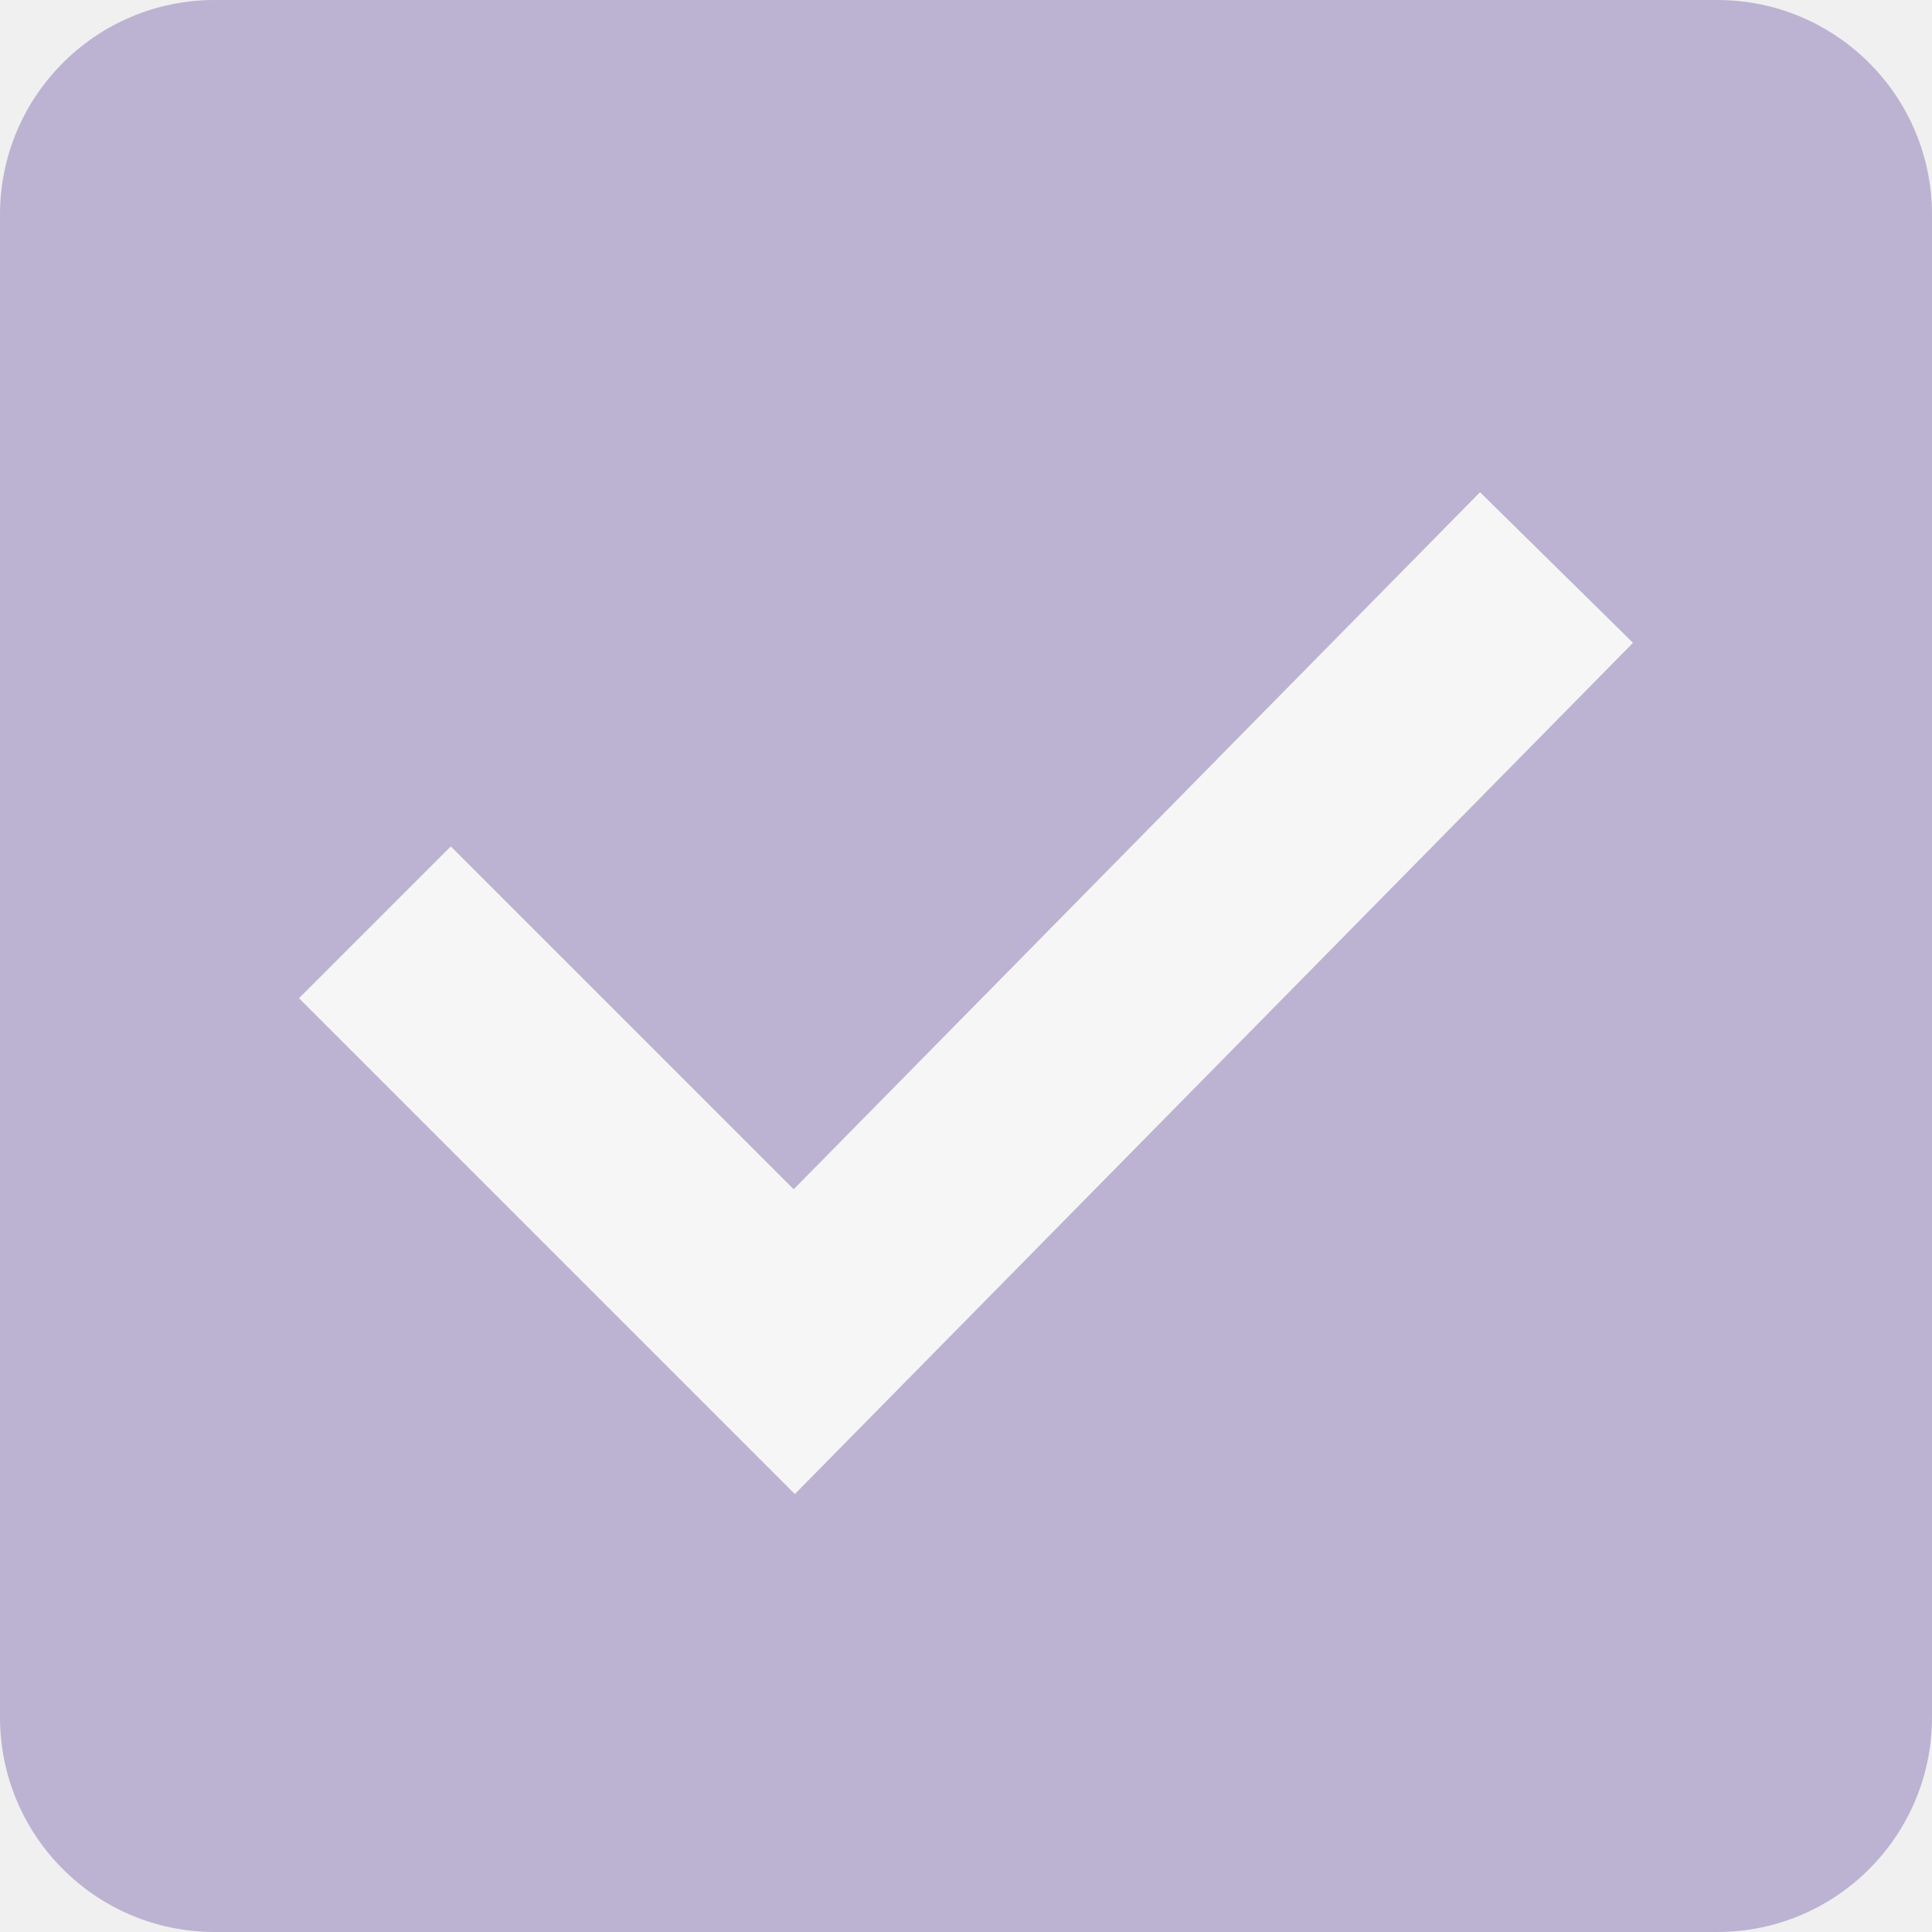
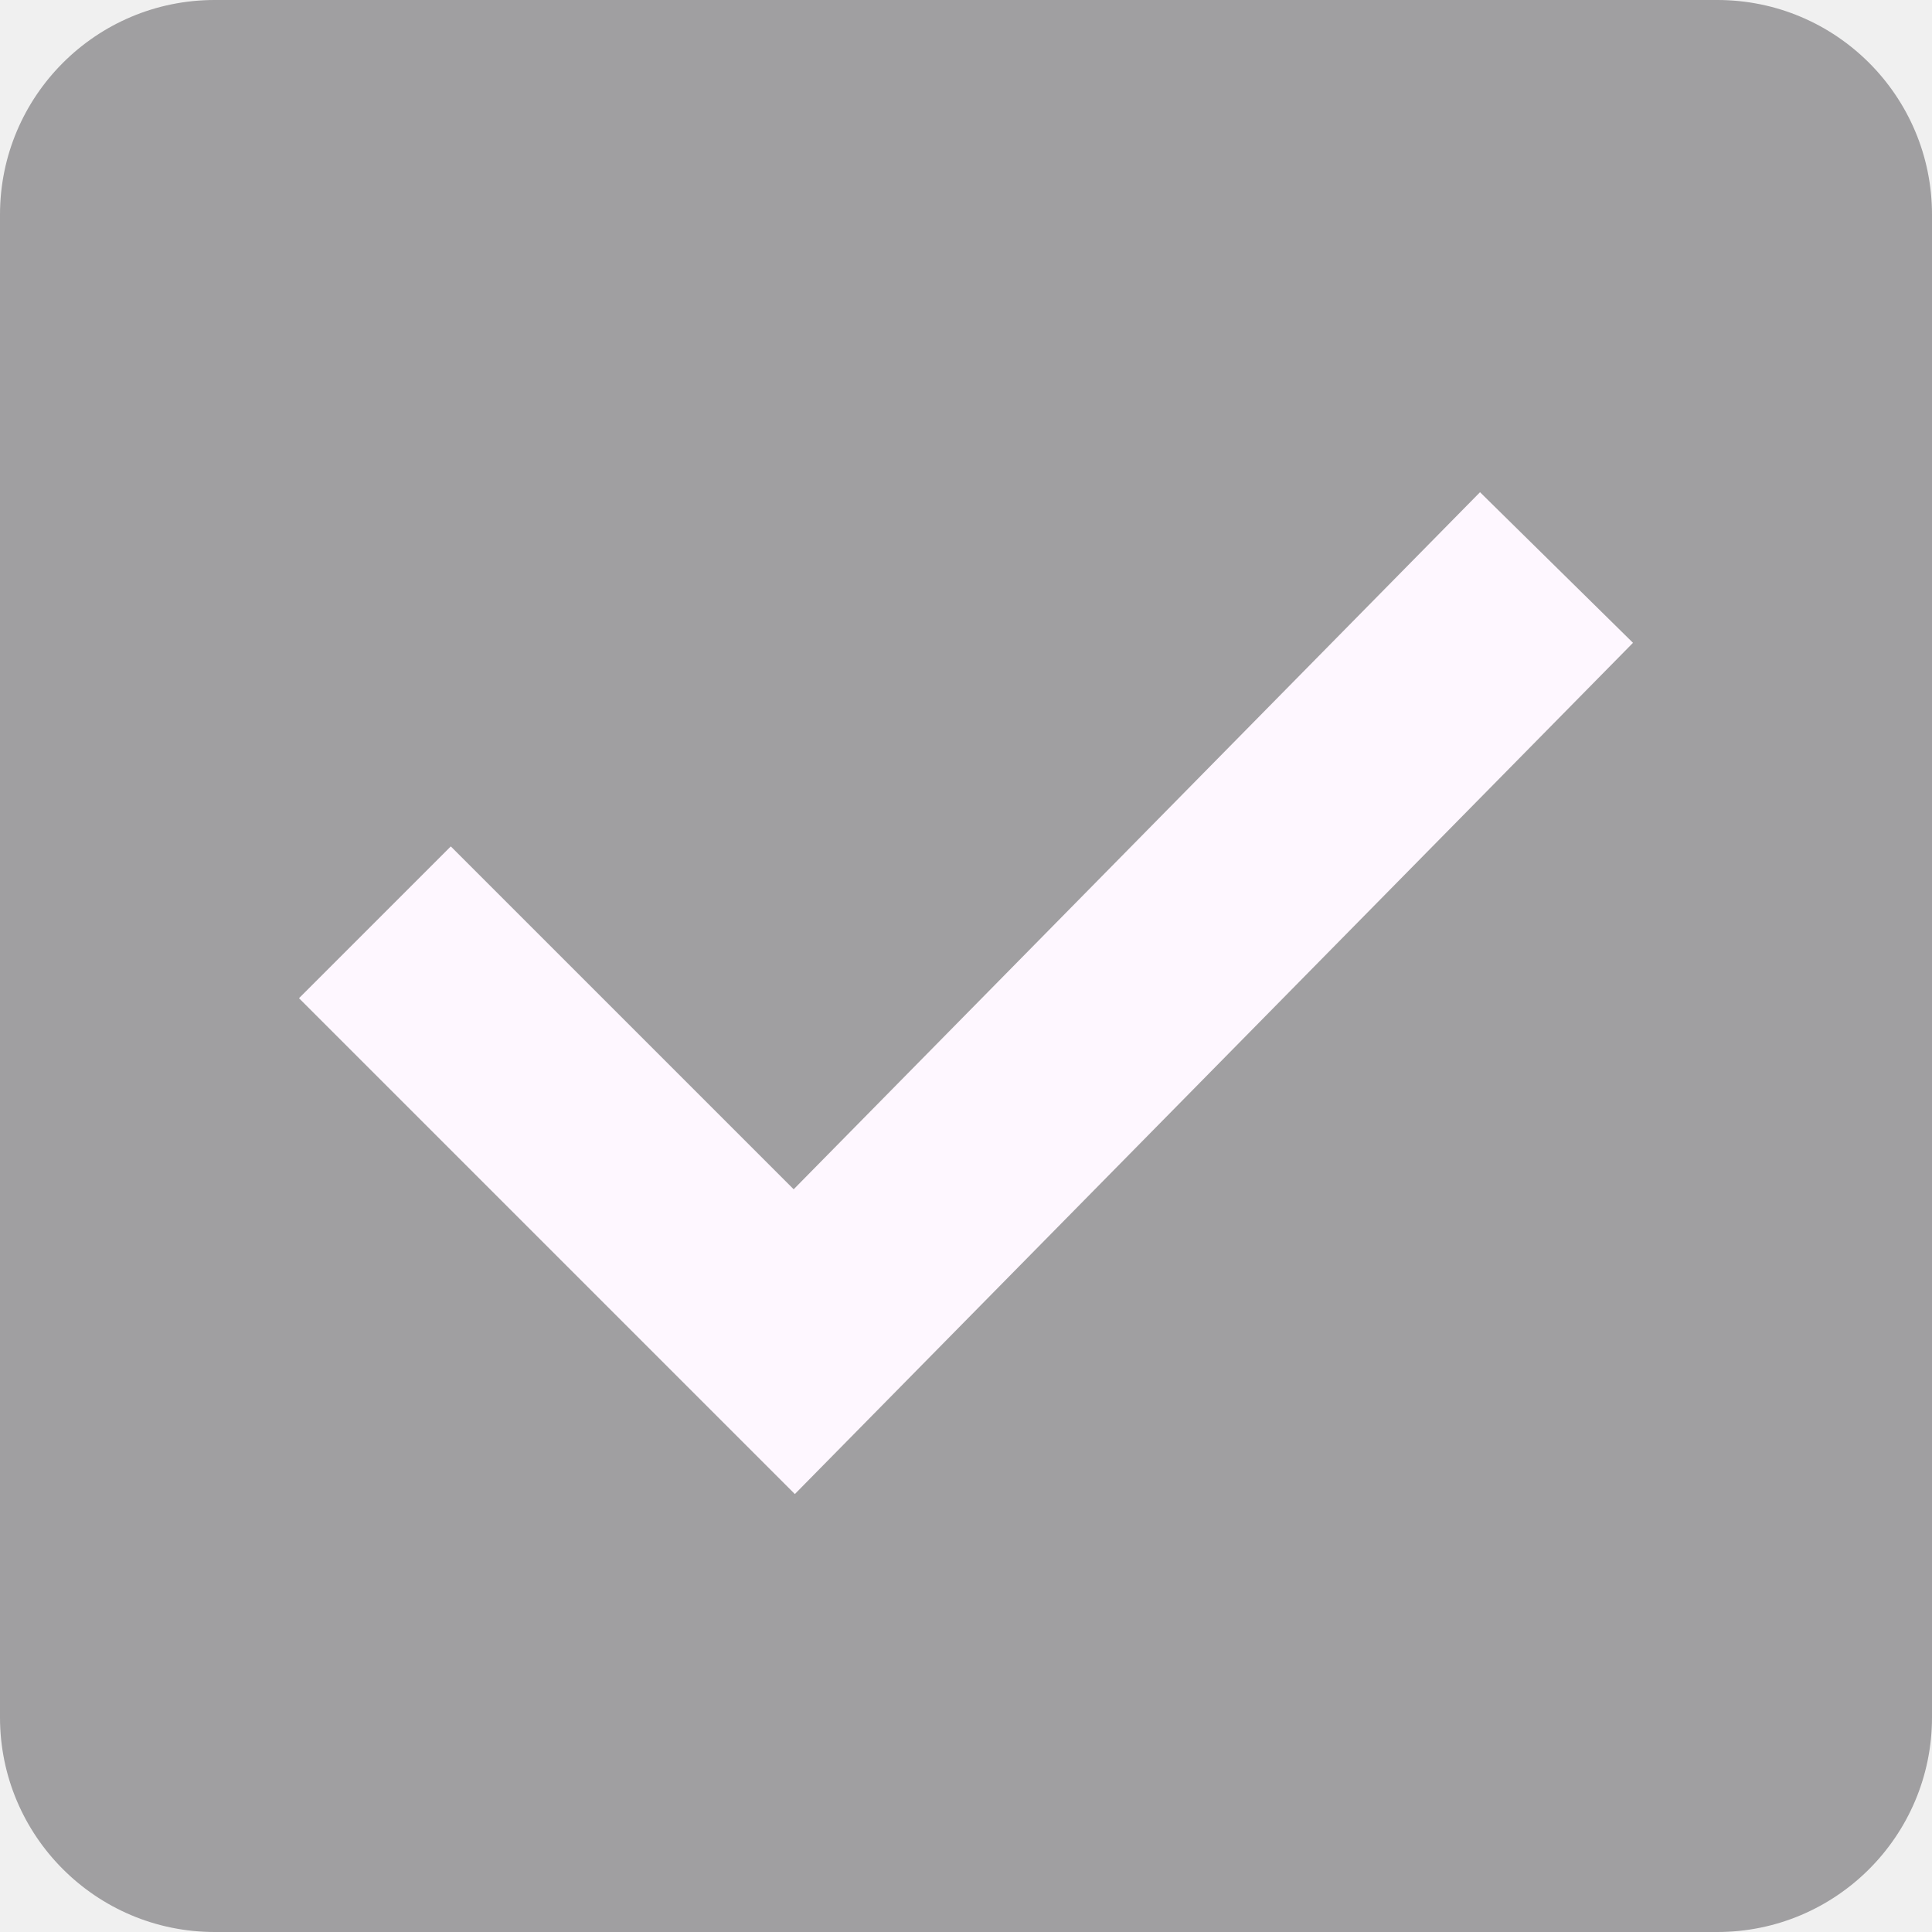
<svg xmlns="http://www.w3.org/2000/svg" width="18" height="18" viewBox="0 0 18 18">
-   <g opacity=".38">
-     <rect x="0" y="0" width="18" height="18" rx="2" fill="#6750a4" />
-     <path d="M4.2 9.3 7.4 12.5 13.8 6" fill="none" stroke="#ffffff" stroke-width="2" stroke-linecap="square" stroke-linejoin="miter" />
-   </g>
+   <rect x="0" y="0" width="18" height="18" rx="2" fill="#1d1b20" fill-opacity=".38" />
+   <path d="M4.2 9.3 7.4 12.5 13.8 6" fill="none" stroke="#fef7ff" stroke-width="2" stroke-linecap="square" stroke-linejoin="miter" />
</svg>
